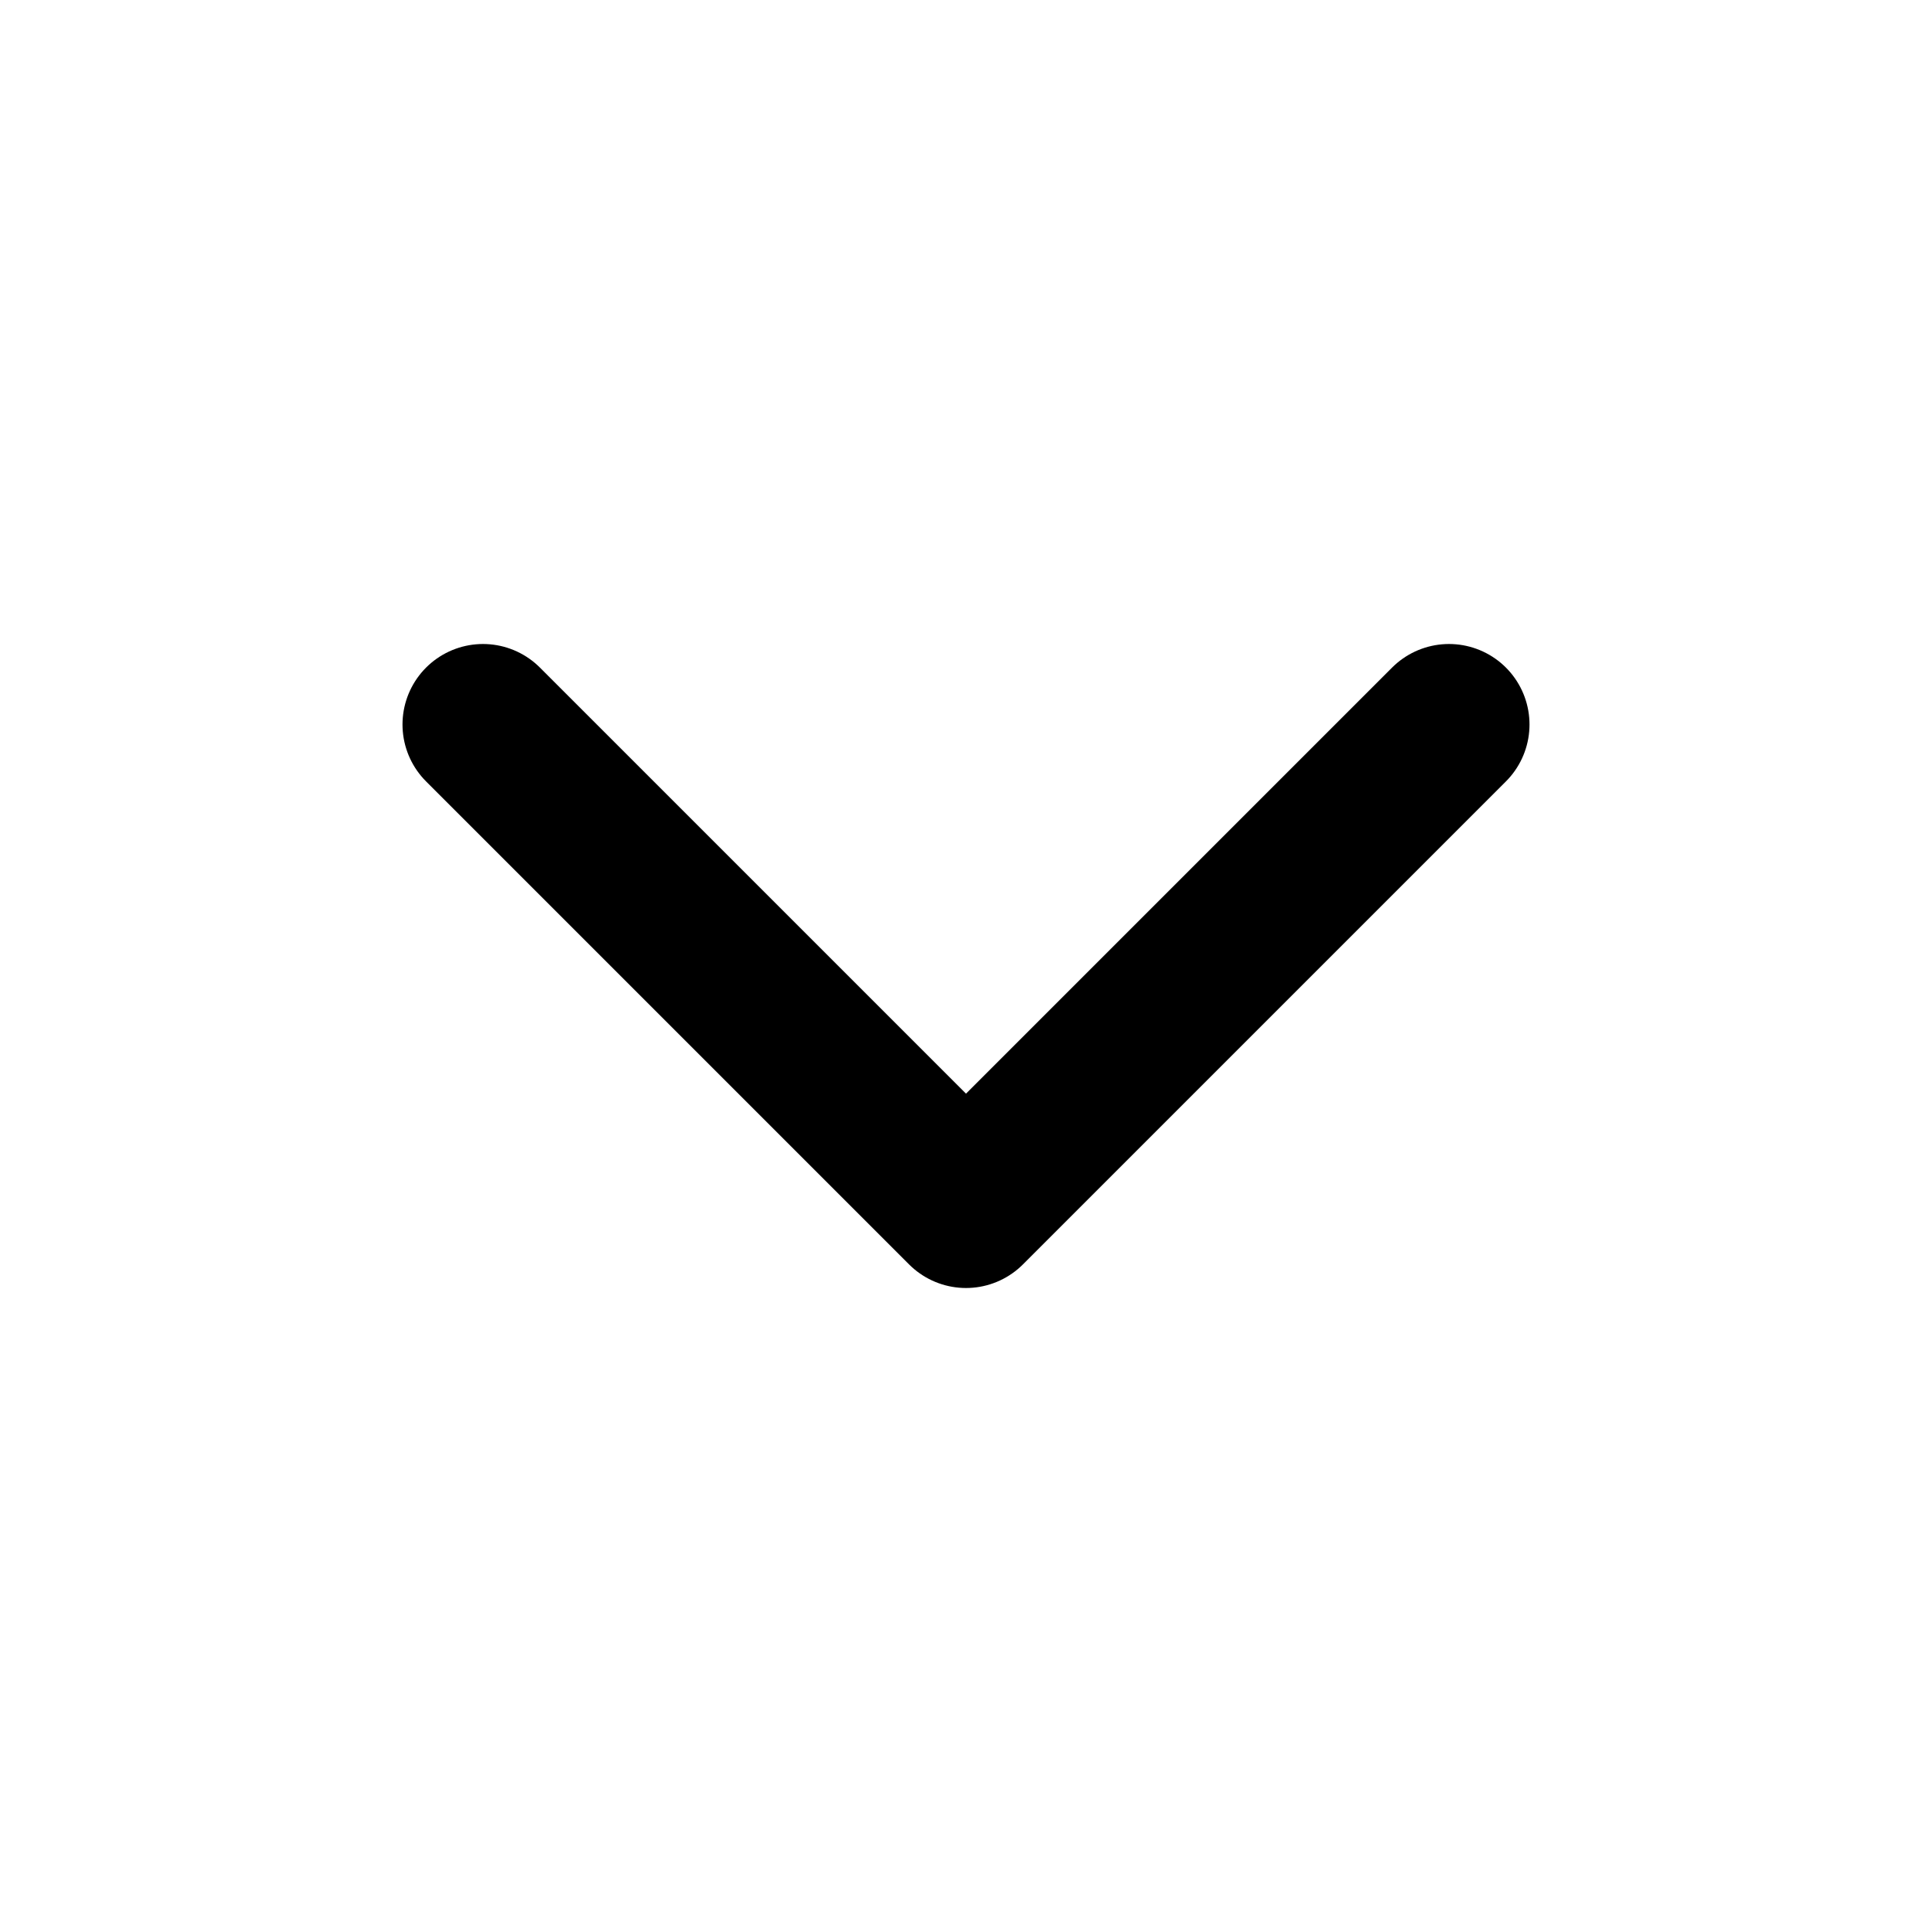
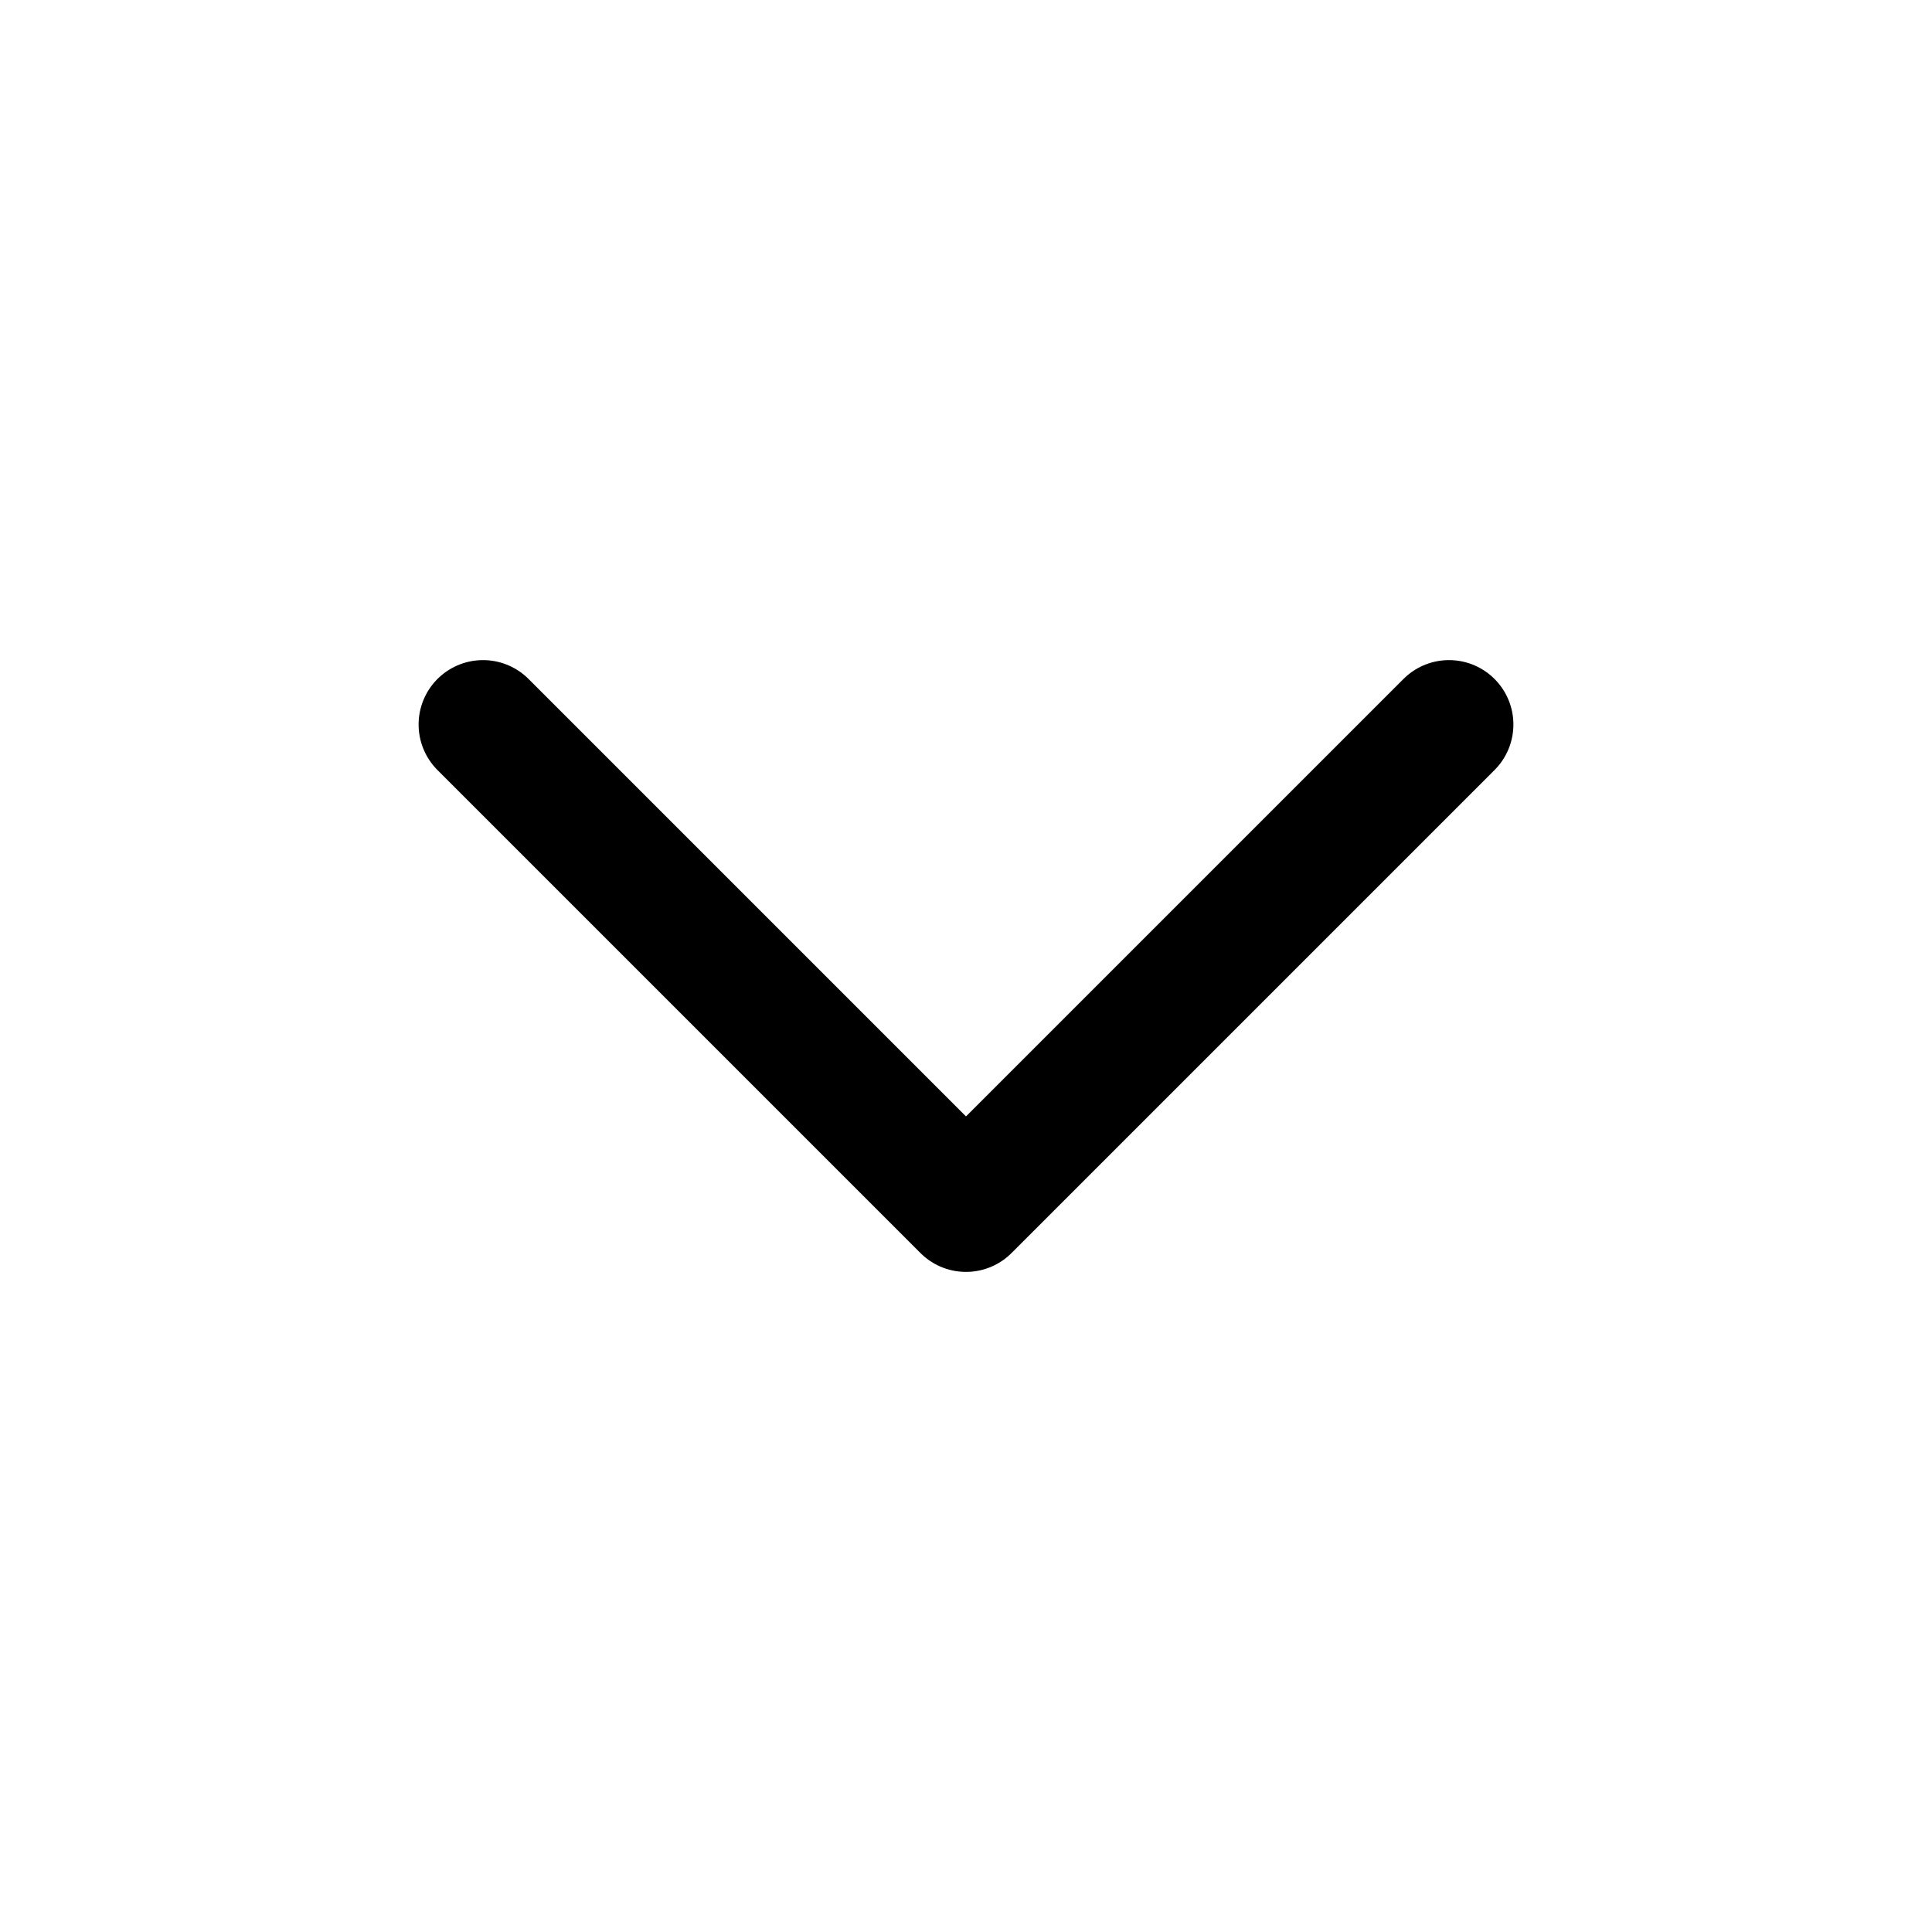
- <svg xmlns="http://www.w3.org/2000/svg" width="24" height="24" viewBox="0 0 24 24" fill="none" stroke="currentColor" stroke-width="2" stroke-linecap="round" stroke-linejoin="round" class="feather feather-chevron-down">
+ <svg xmlns="http://www.w3.org/2000/svg" width="24" height="24" viewBox="0 0 24 24" fill="none" stroke="currentColor" stroke-width="1.6" stroke-linecap="round" stroke-linejoin="round" class="feather feather-chevron-down">
  <polyline points="6 9 12 15 18 9" />
</svg>
